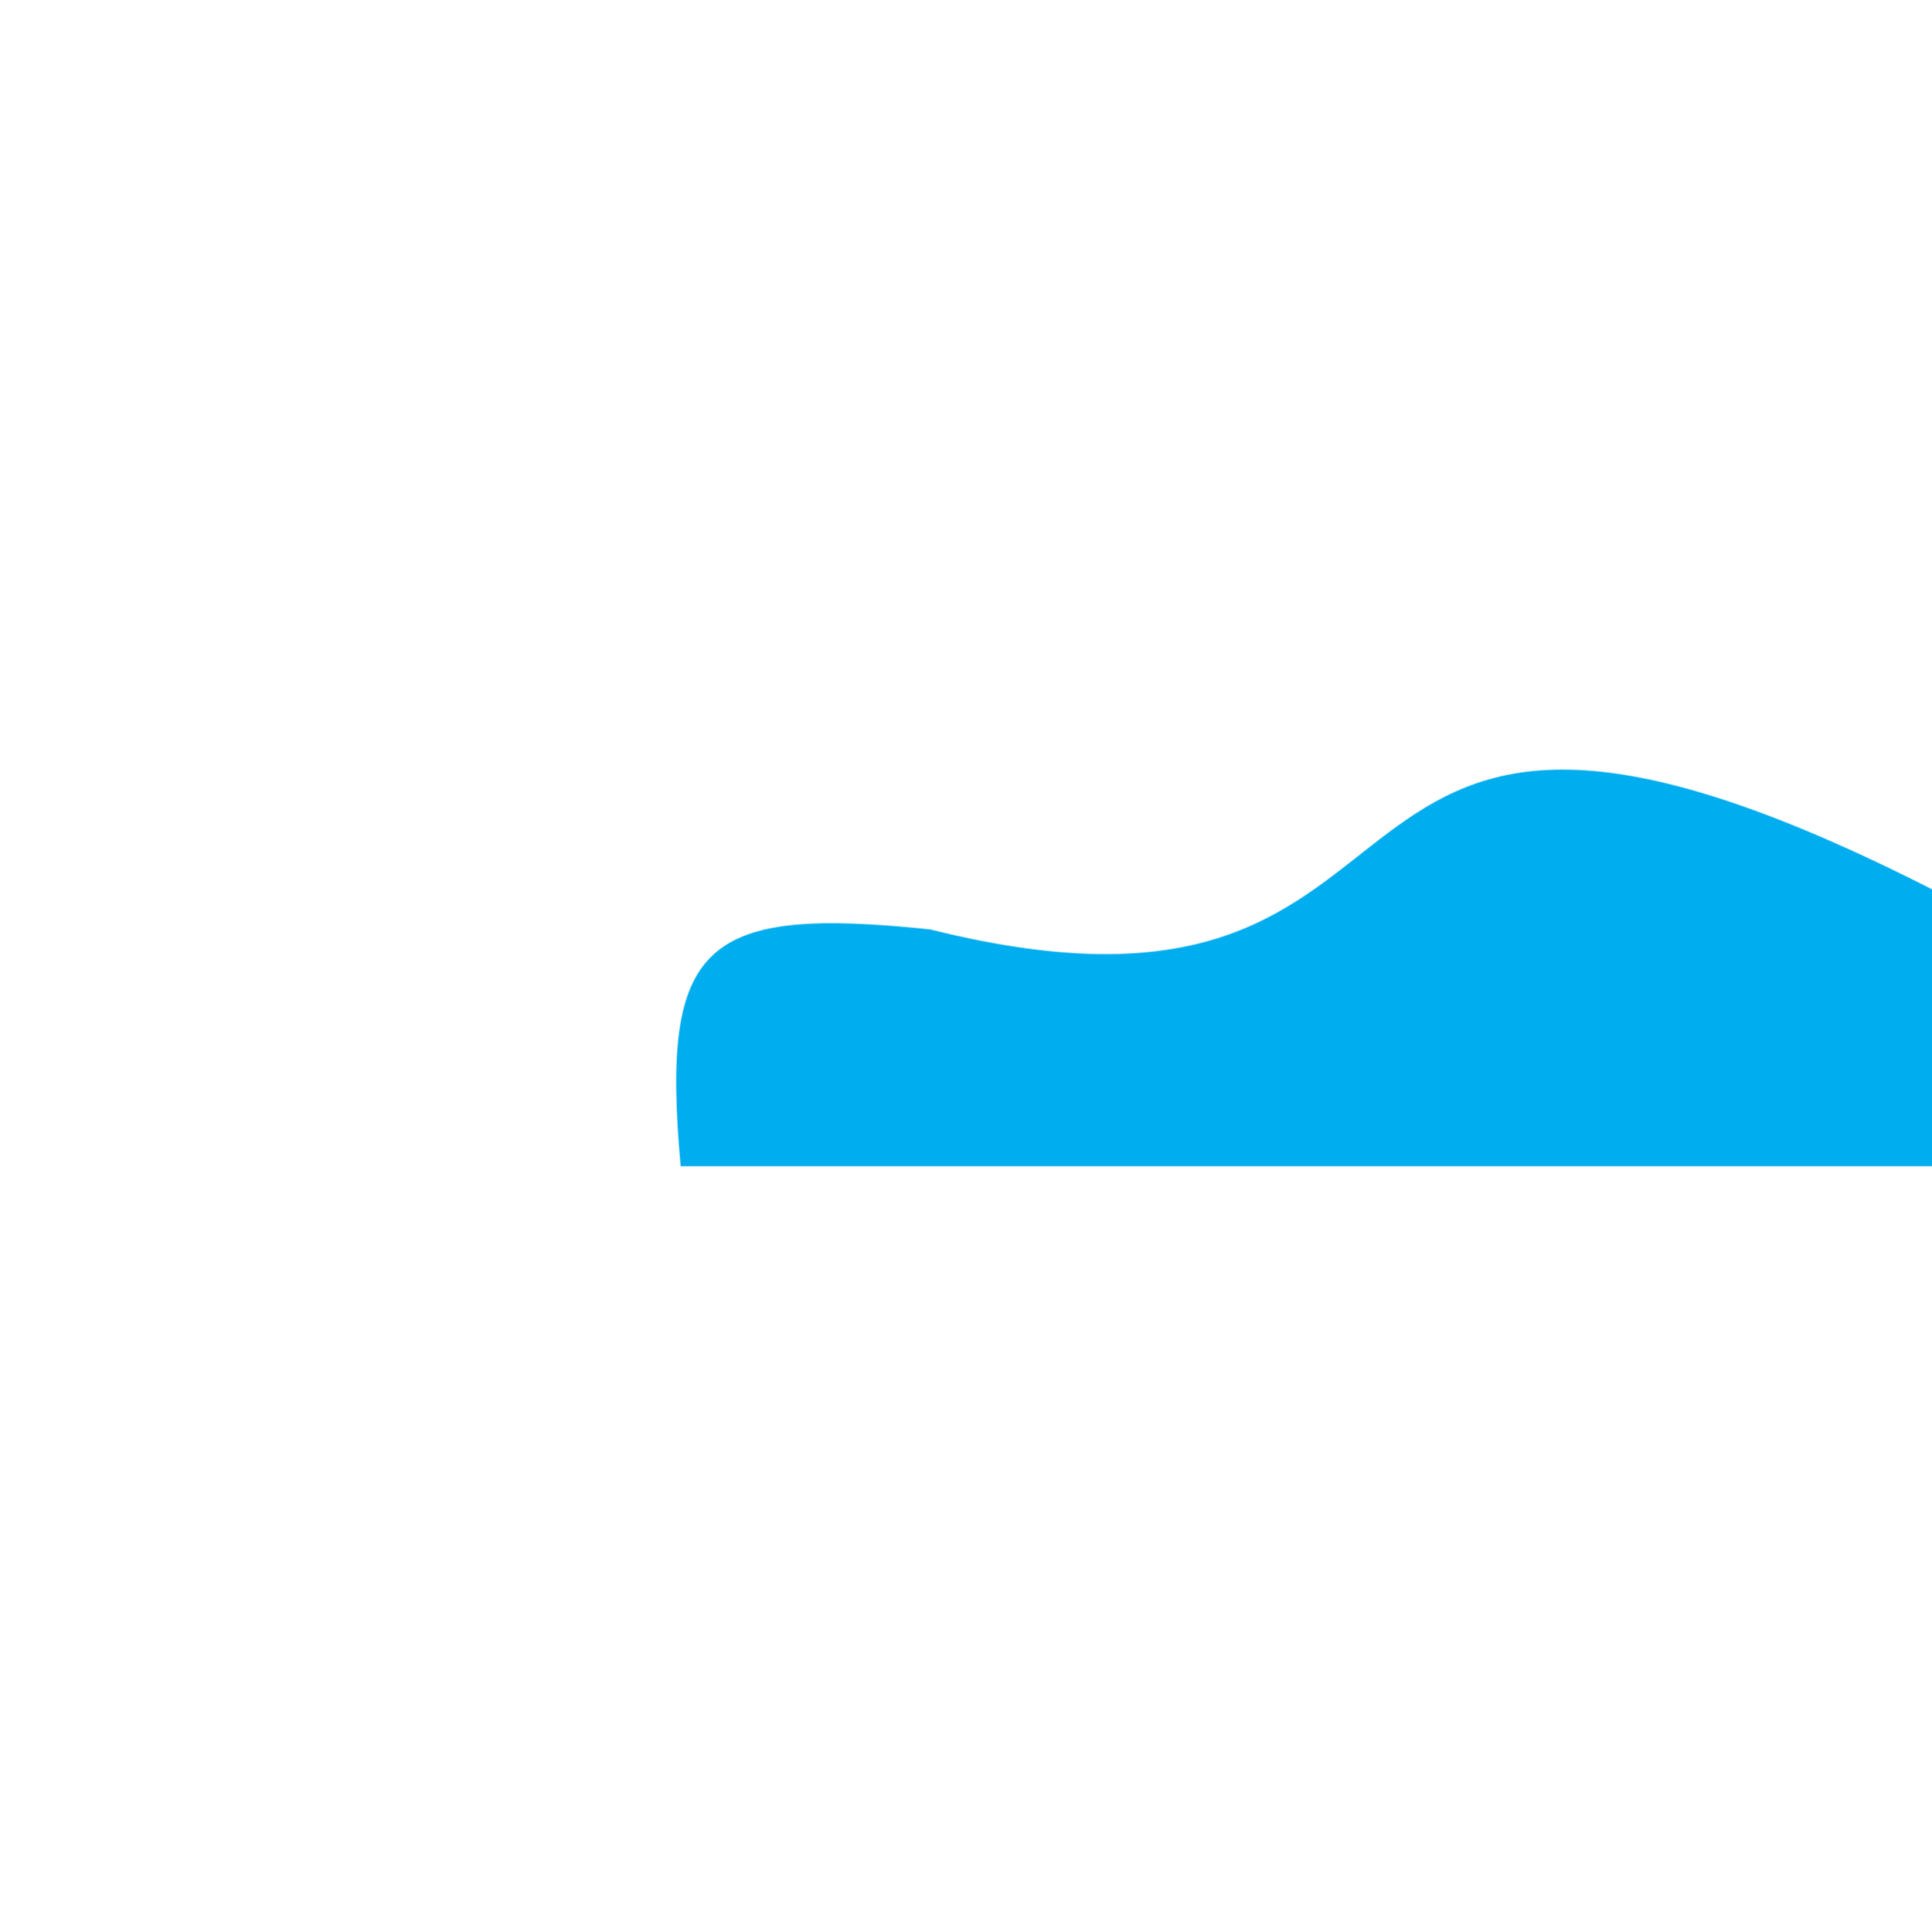
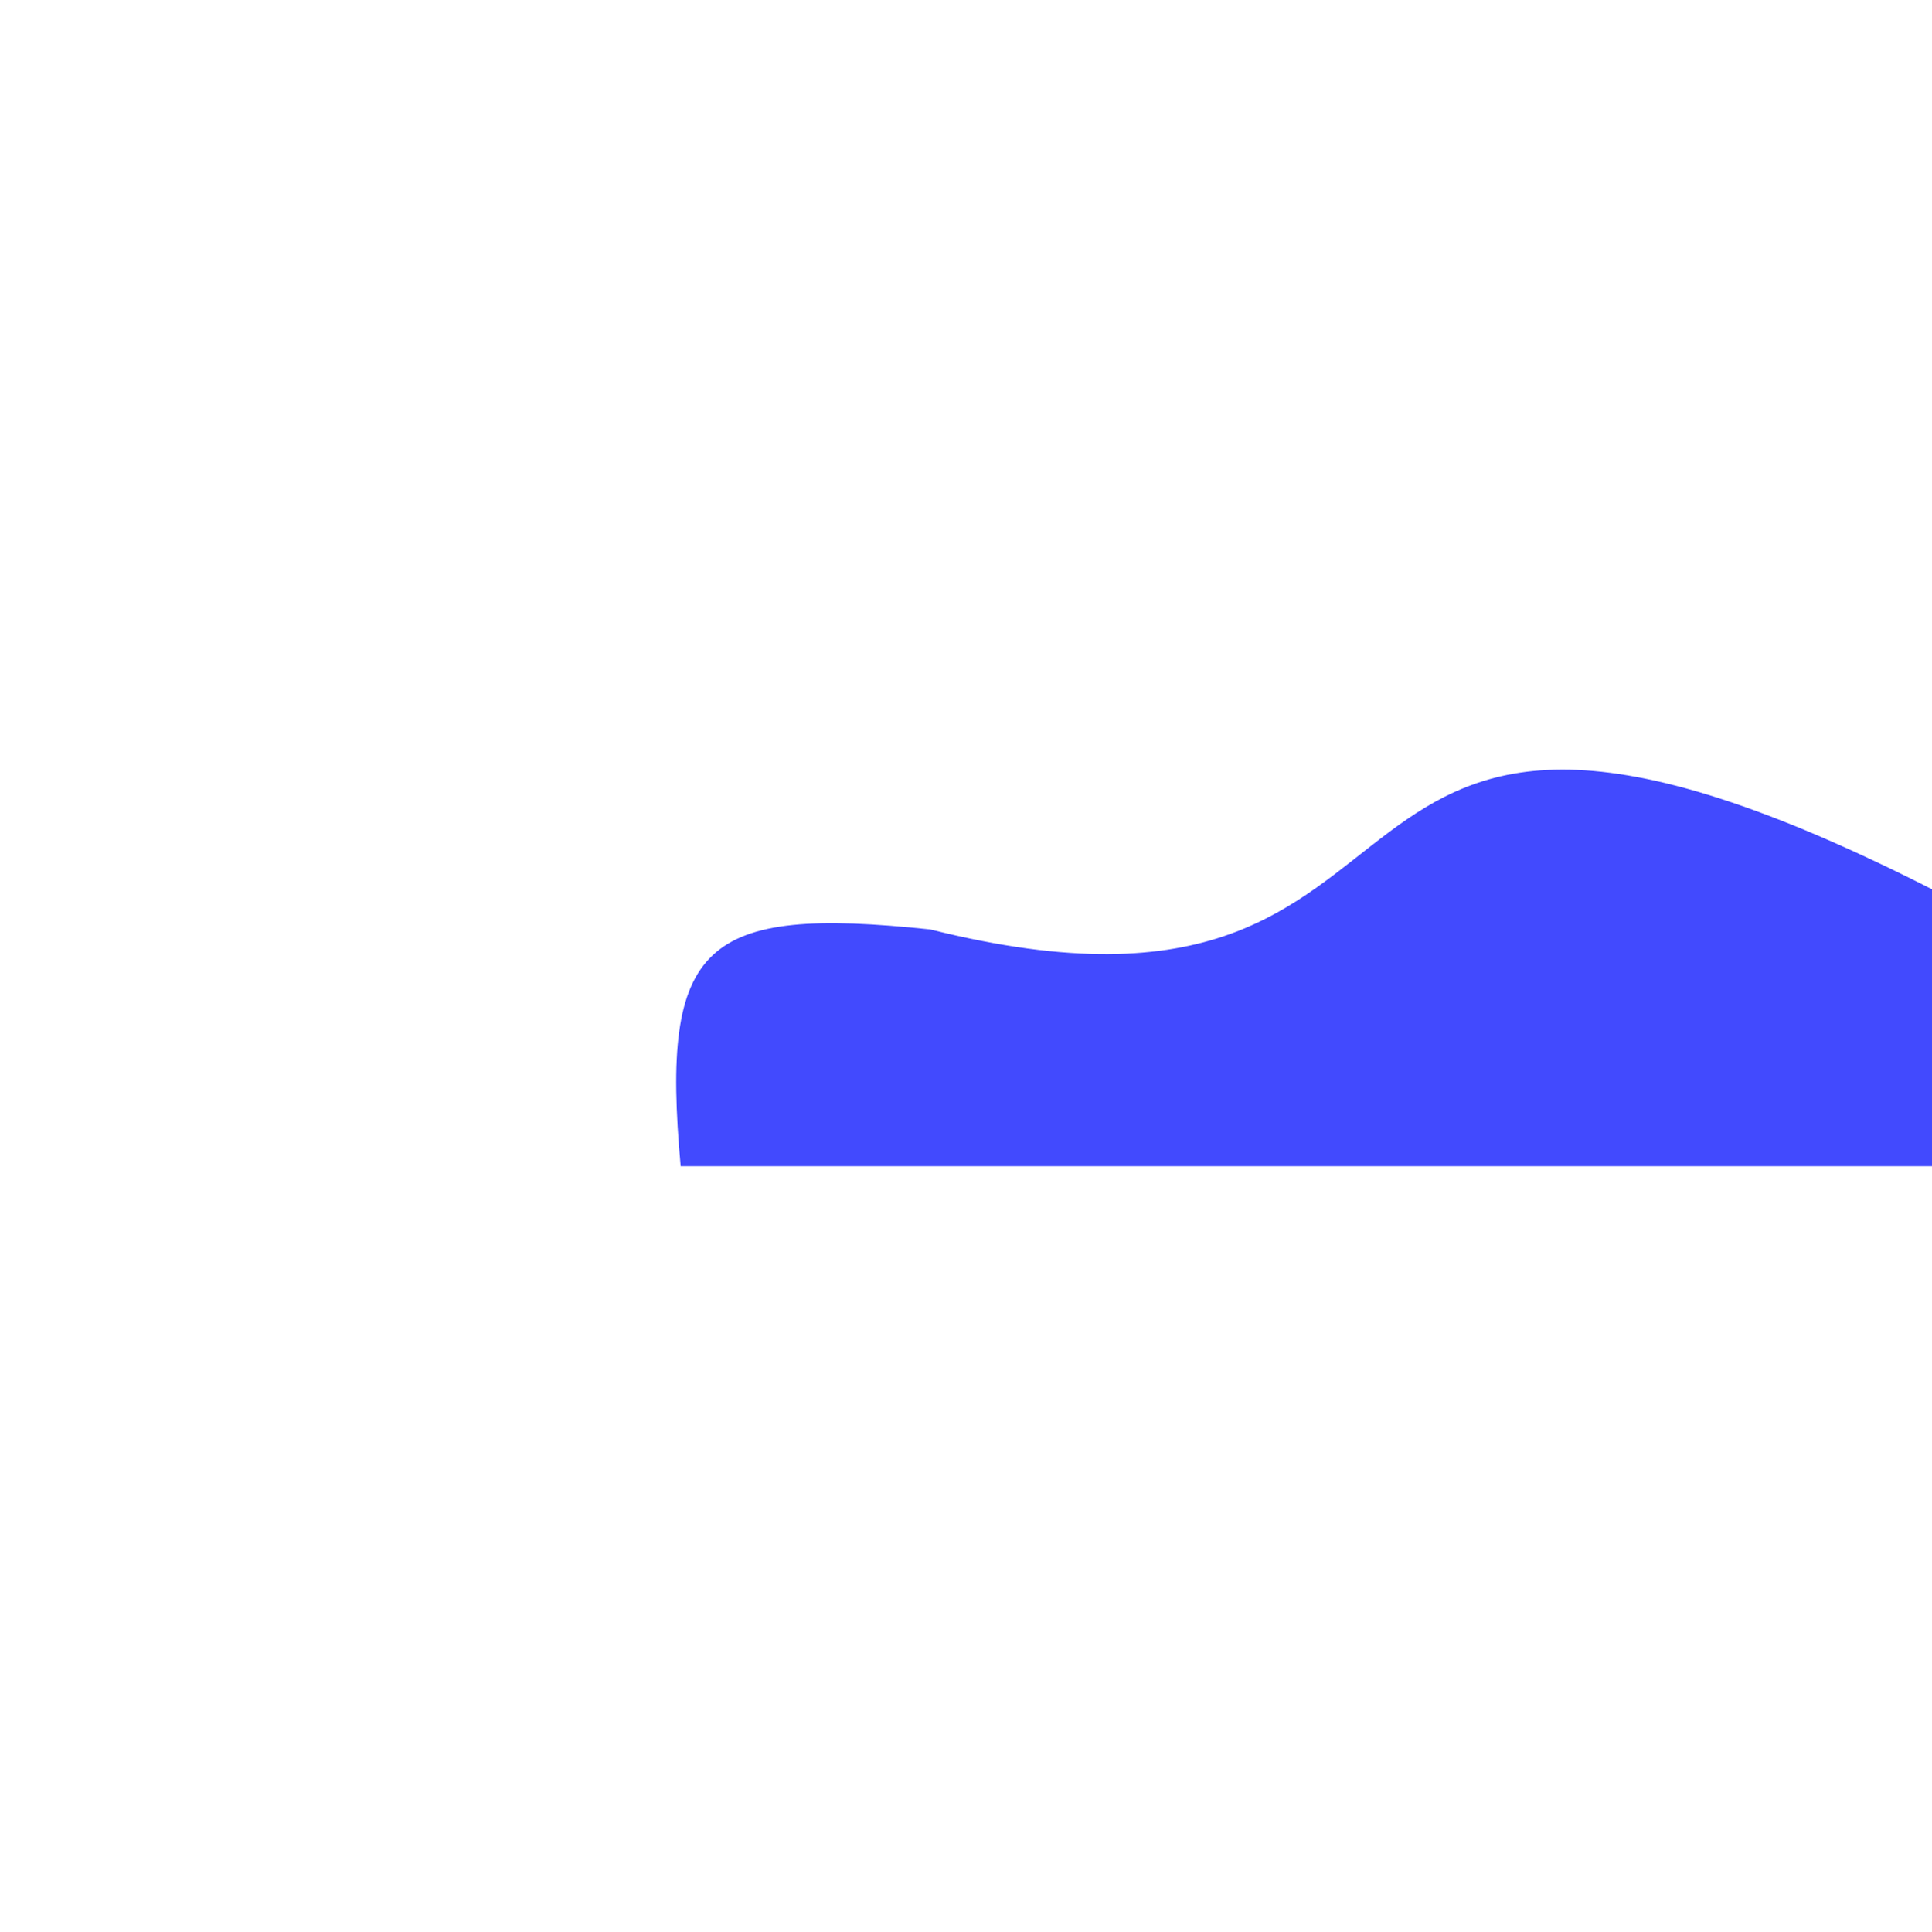
<svg xmlns="http://www.w3.org/2000/svg" id="waves_2" data-name="waves 2" viewBox="0 0 1133.86 1133.86">
  <defs>
    <style>
      .cls-1 {
-         fill: #00aeef;
+         fill: #424AFE;
        stroke-width: 0px;
      }
    </style>
  </defs>
  <path class="cls-1" d="M1142.83,668.13c-2.63-13.29-4.12-26.81-4.02-40.37.05-7.36.8-14.62,1.35-21.95.54-7.06.79-14.14.93-21.22.14-7.32.16-14.64.16-21.95,0-3.62.22-7.23.02-10.85-.2-3.63-.65-7.23-1.24-10.81-.97-5.9-2.32-11.79-3.47-17.72-401.84-205.18-257.96,105.57-590.39,22.43-133.31-13.98-158.43,8.02-146.54,139.02-.01,0,650.62,0,747.02,0-1.41-5.49-2.71-11.02-3.81-16.59Z" />
</svg>
